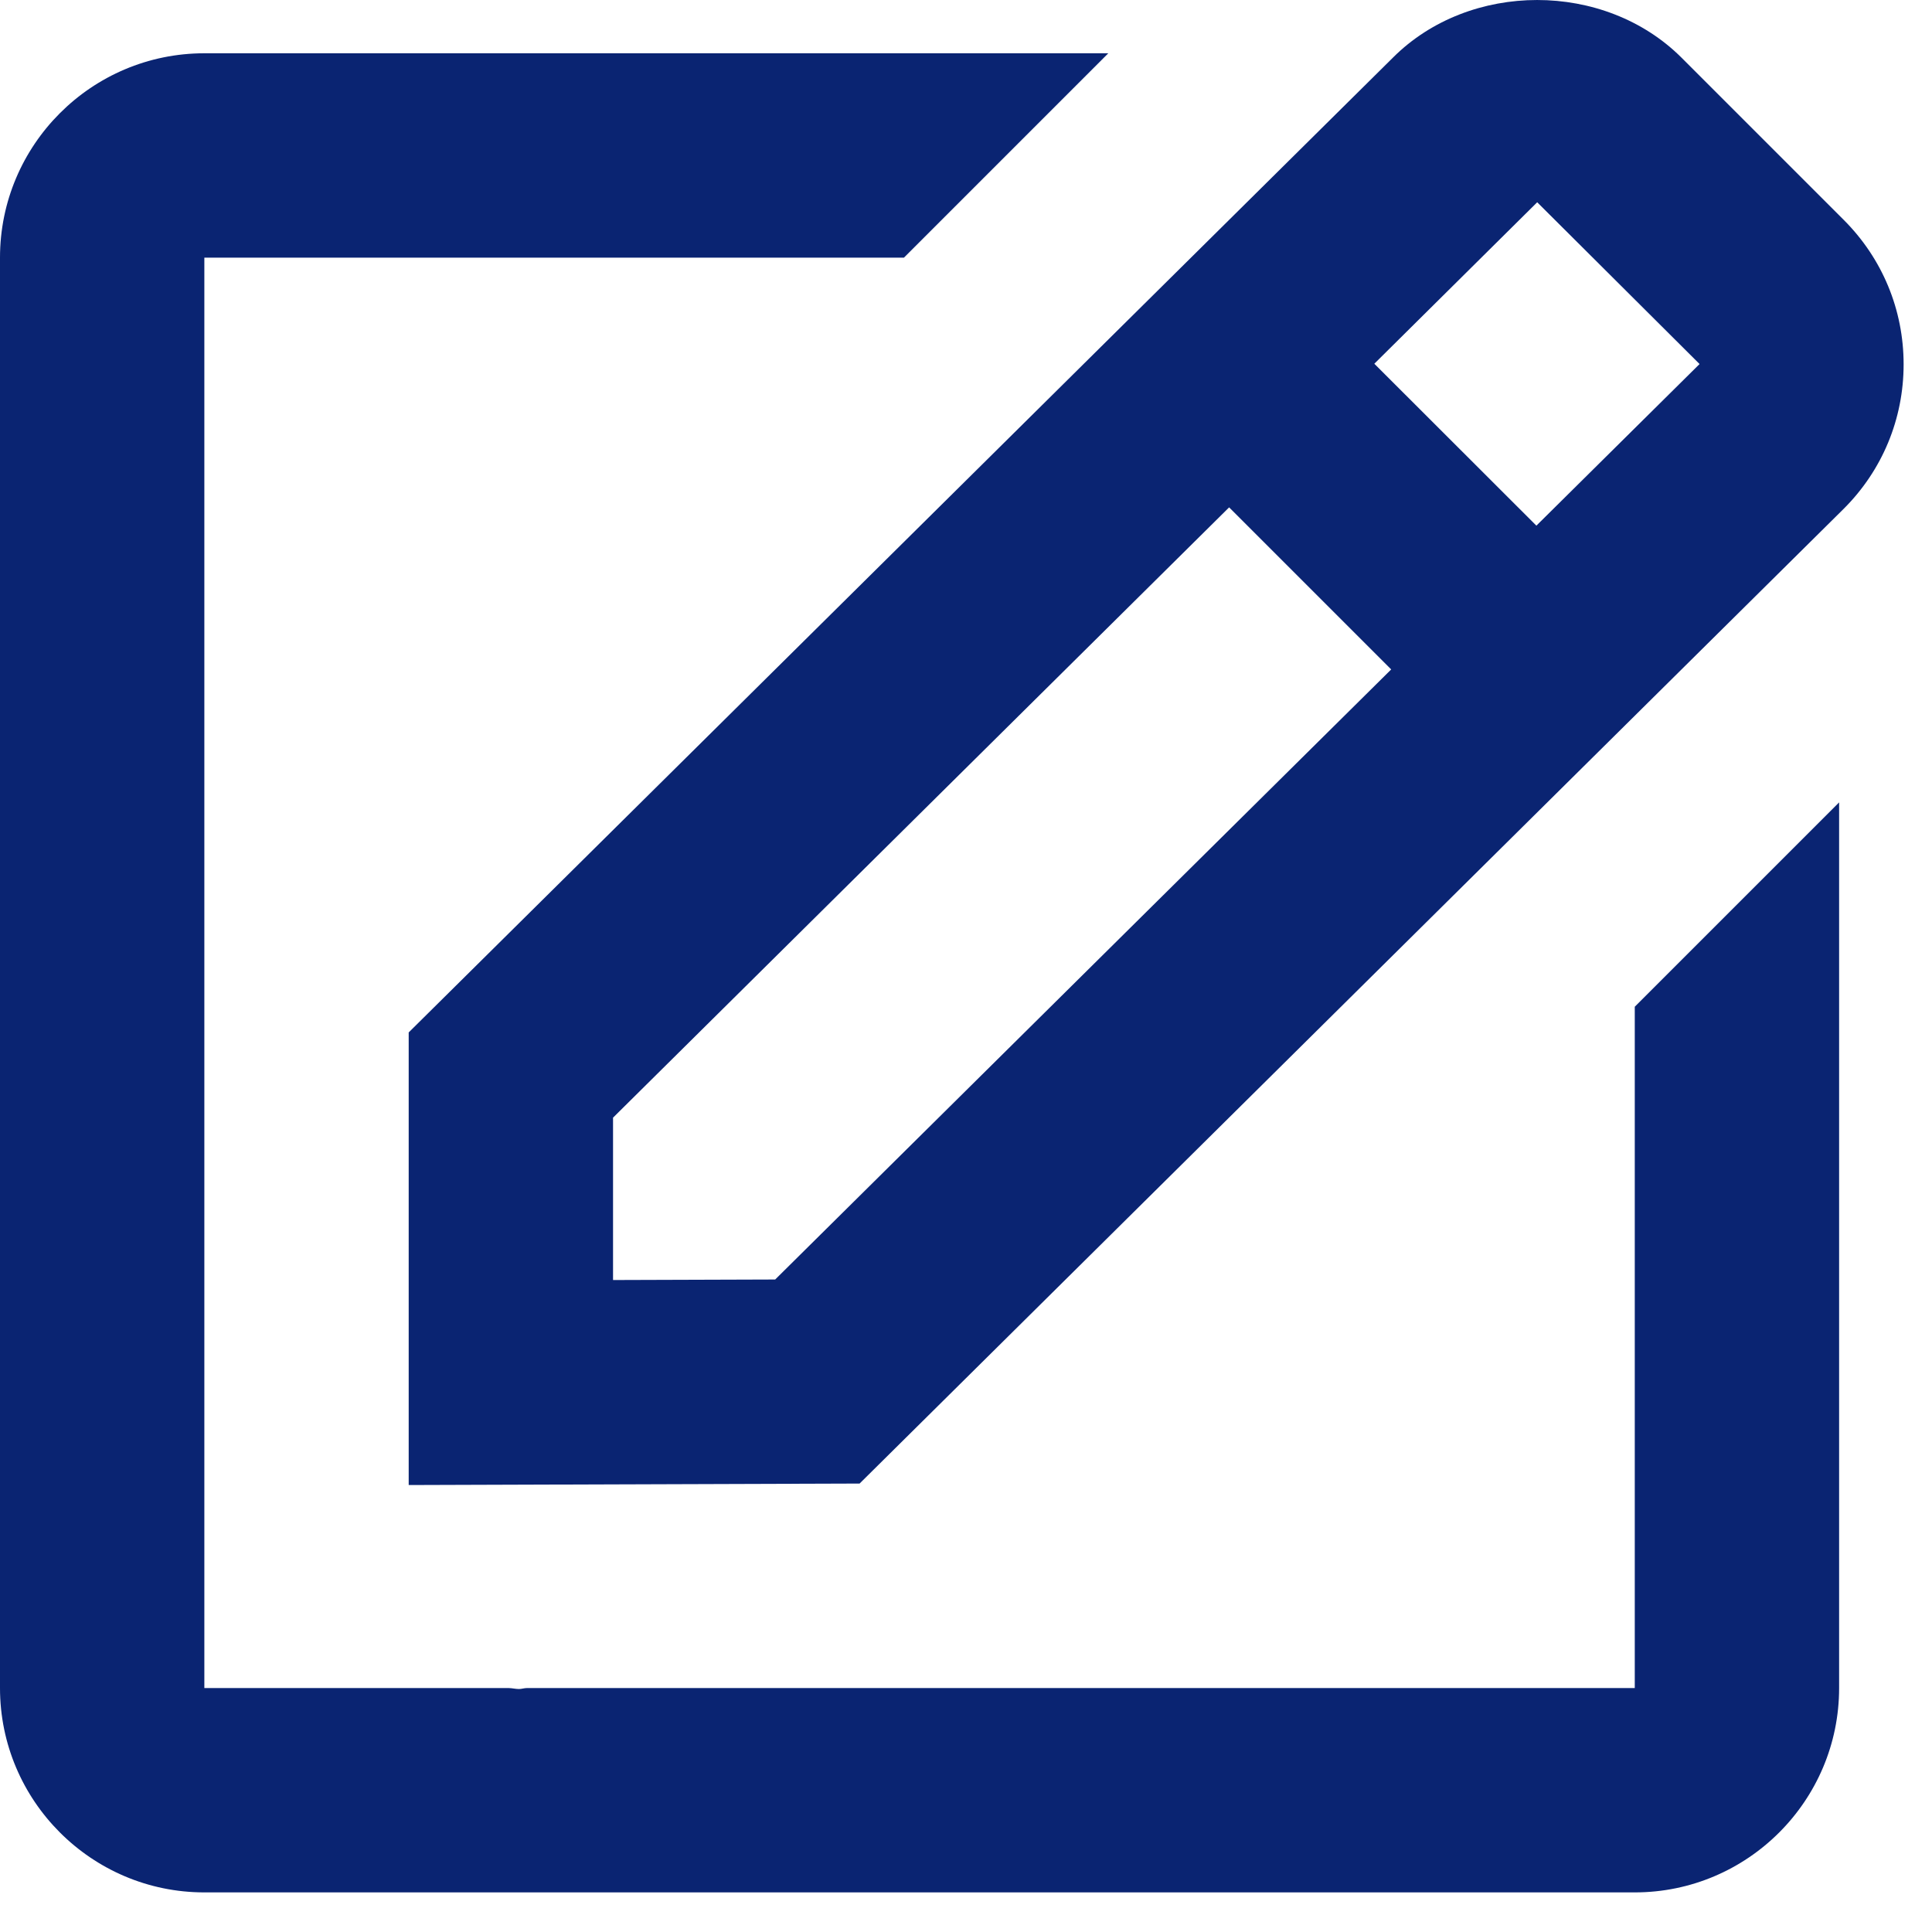
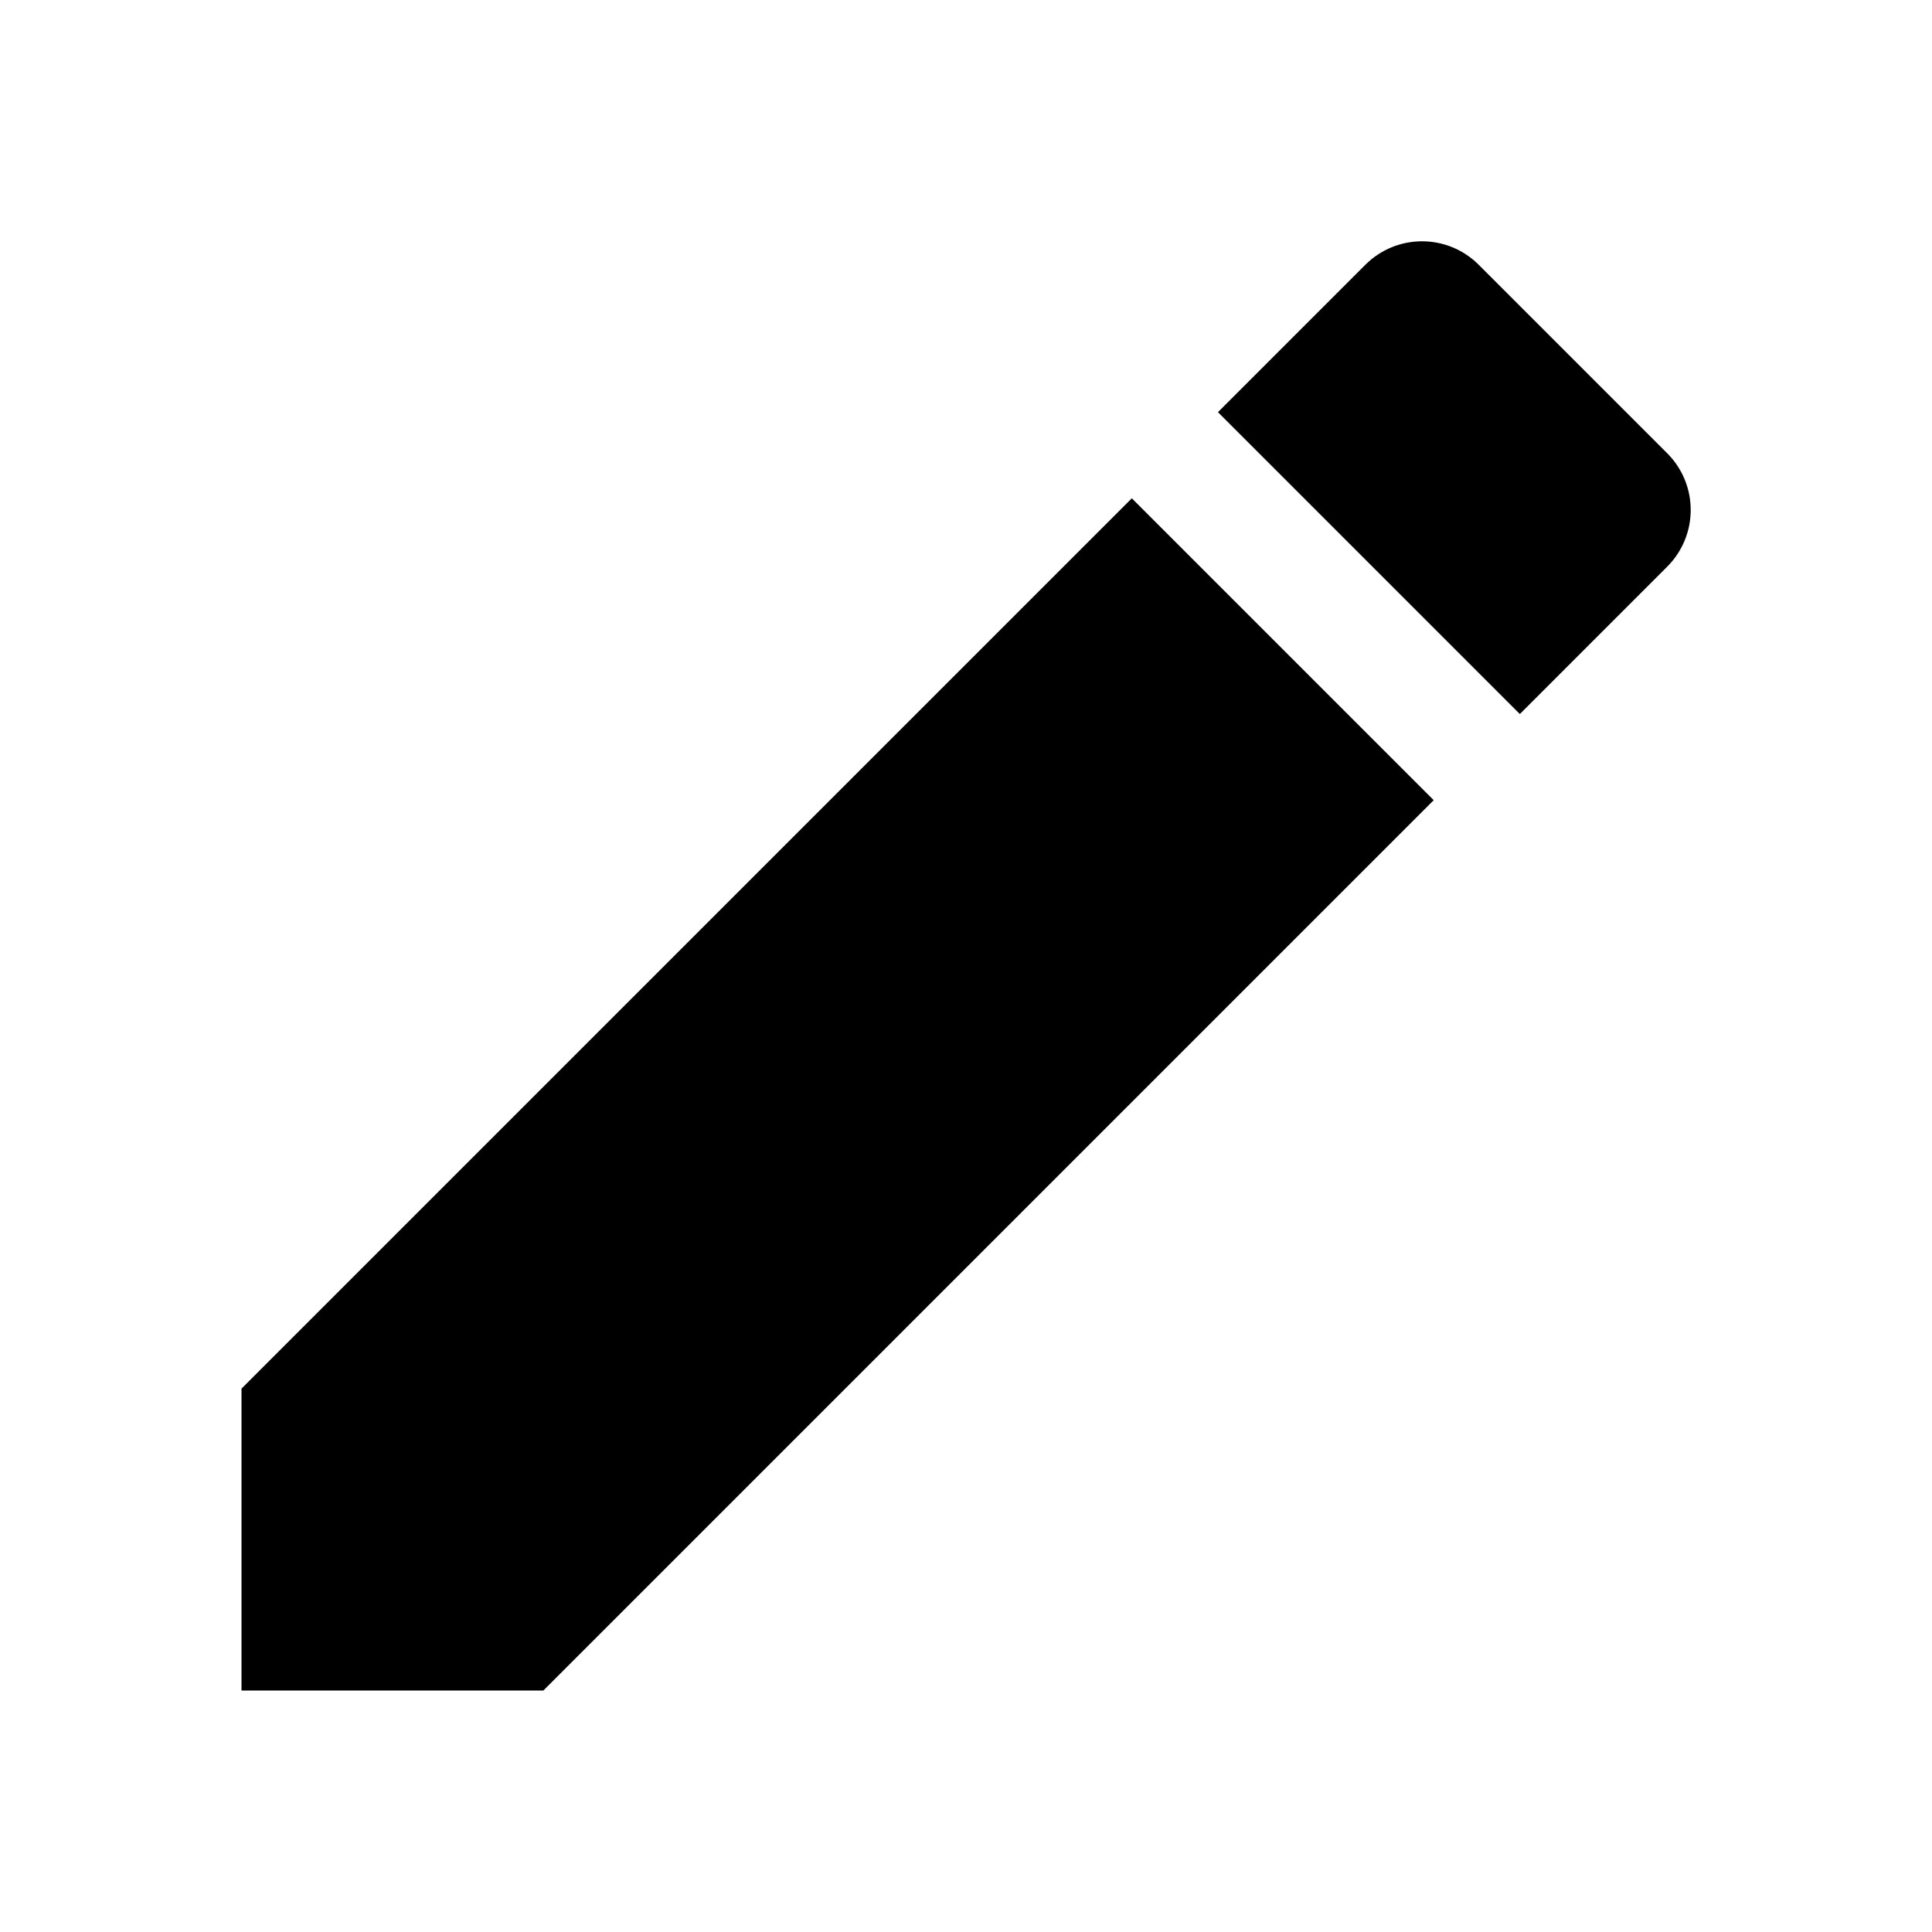
- <svg xmlns="http://www.w3.org/2000/svg" width="26" height="26" viewBox="0 0 26 26" fill="none">
-   <path d="M5.5 19.985L11.568 19.965L24.812 6.847C25.332 6.328 25.618 5.637 25.618 4.903C25.618 4.169 25.332 3.479 24.812 2.959L22.631 0.778C21.592 -0.261 19.778 -0.256 18.747 0.774L5.5 13.894V19.985ZM20.687 2.722L22.872 4.899L20.676 7.074L18.495 4.895L20.687 2.722ZM8.25 15.041L16.541 6.828L18.722 9.009L10.432 17.219L8.25 17.226V15.041Z" fill="#0A2472" />
-   <path d="M2.75 25.467H22C23.517 25.467 24.75 24.233 24.75 22.717V10.798L22 13.548V22.717H7.092C7.056 22.717 7.019 22.73 6.984 22.73C6.938 22.73 6.893 22.718 6.846 22.717H2.75V3.467H12.165L14.915 0.717H2.75C1.233 0.717 0 1.95 0 3.467V22.717C0 24.233 1.233 25.467 2.75 25.467Z" fill="#0A2472" />
+ <svg xmlns="http://www.w3.org/2000/svg" width="24" height="24" viewBox="0 0 24 24" fill="none">
+   <path d="M3 17.25V21H6.75L17.81 9.94L14.06 6.19L3 17.25ZM20.71 7.04C21.1 6.65 21.1 6.02 20.71 5.63L18.37 3.29C17.98 2.9 17.35 2.9 16.96 3.29L15.13 5.12L18.88 8.87L20.71 7.04Z" fill="currentColor" />
</svg>
